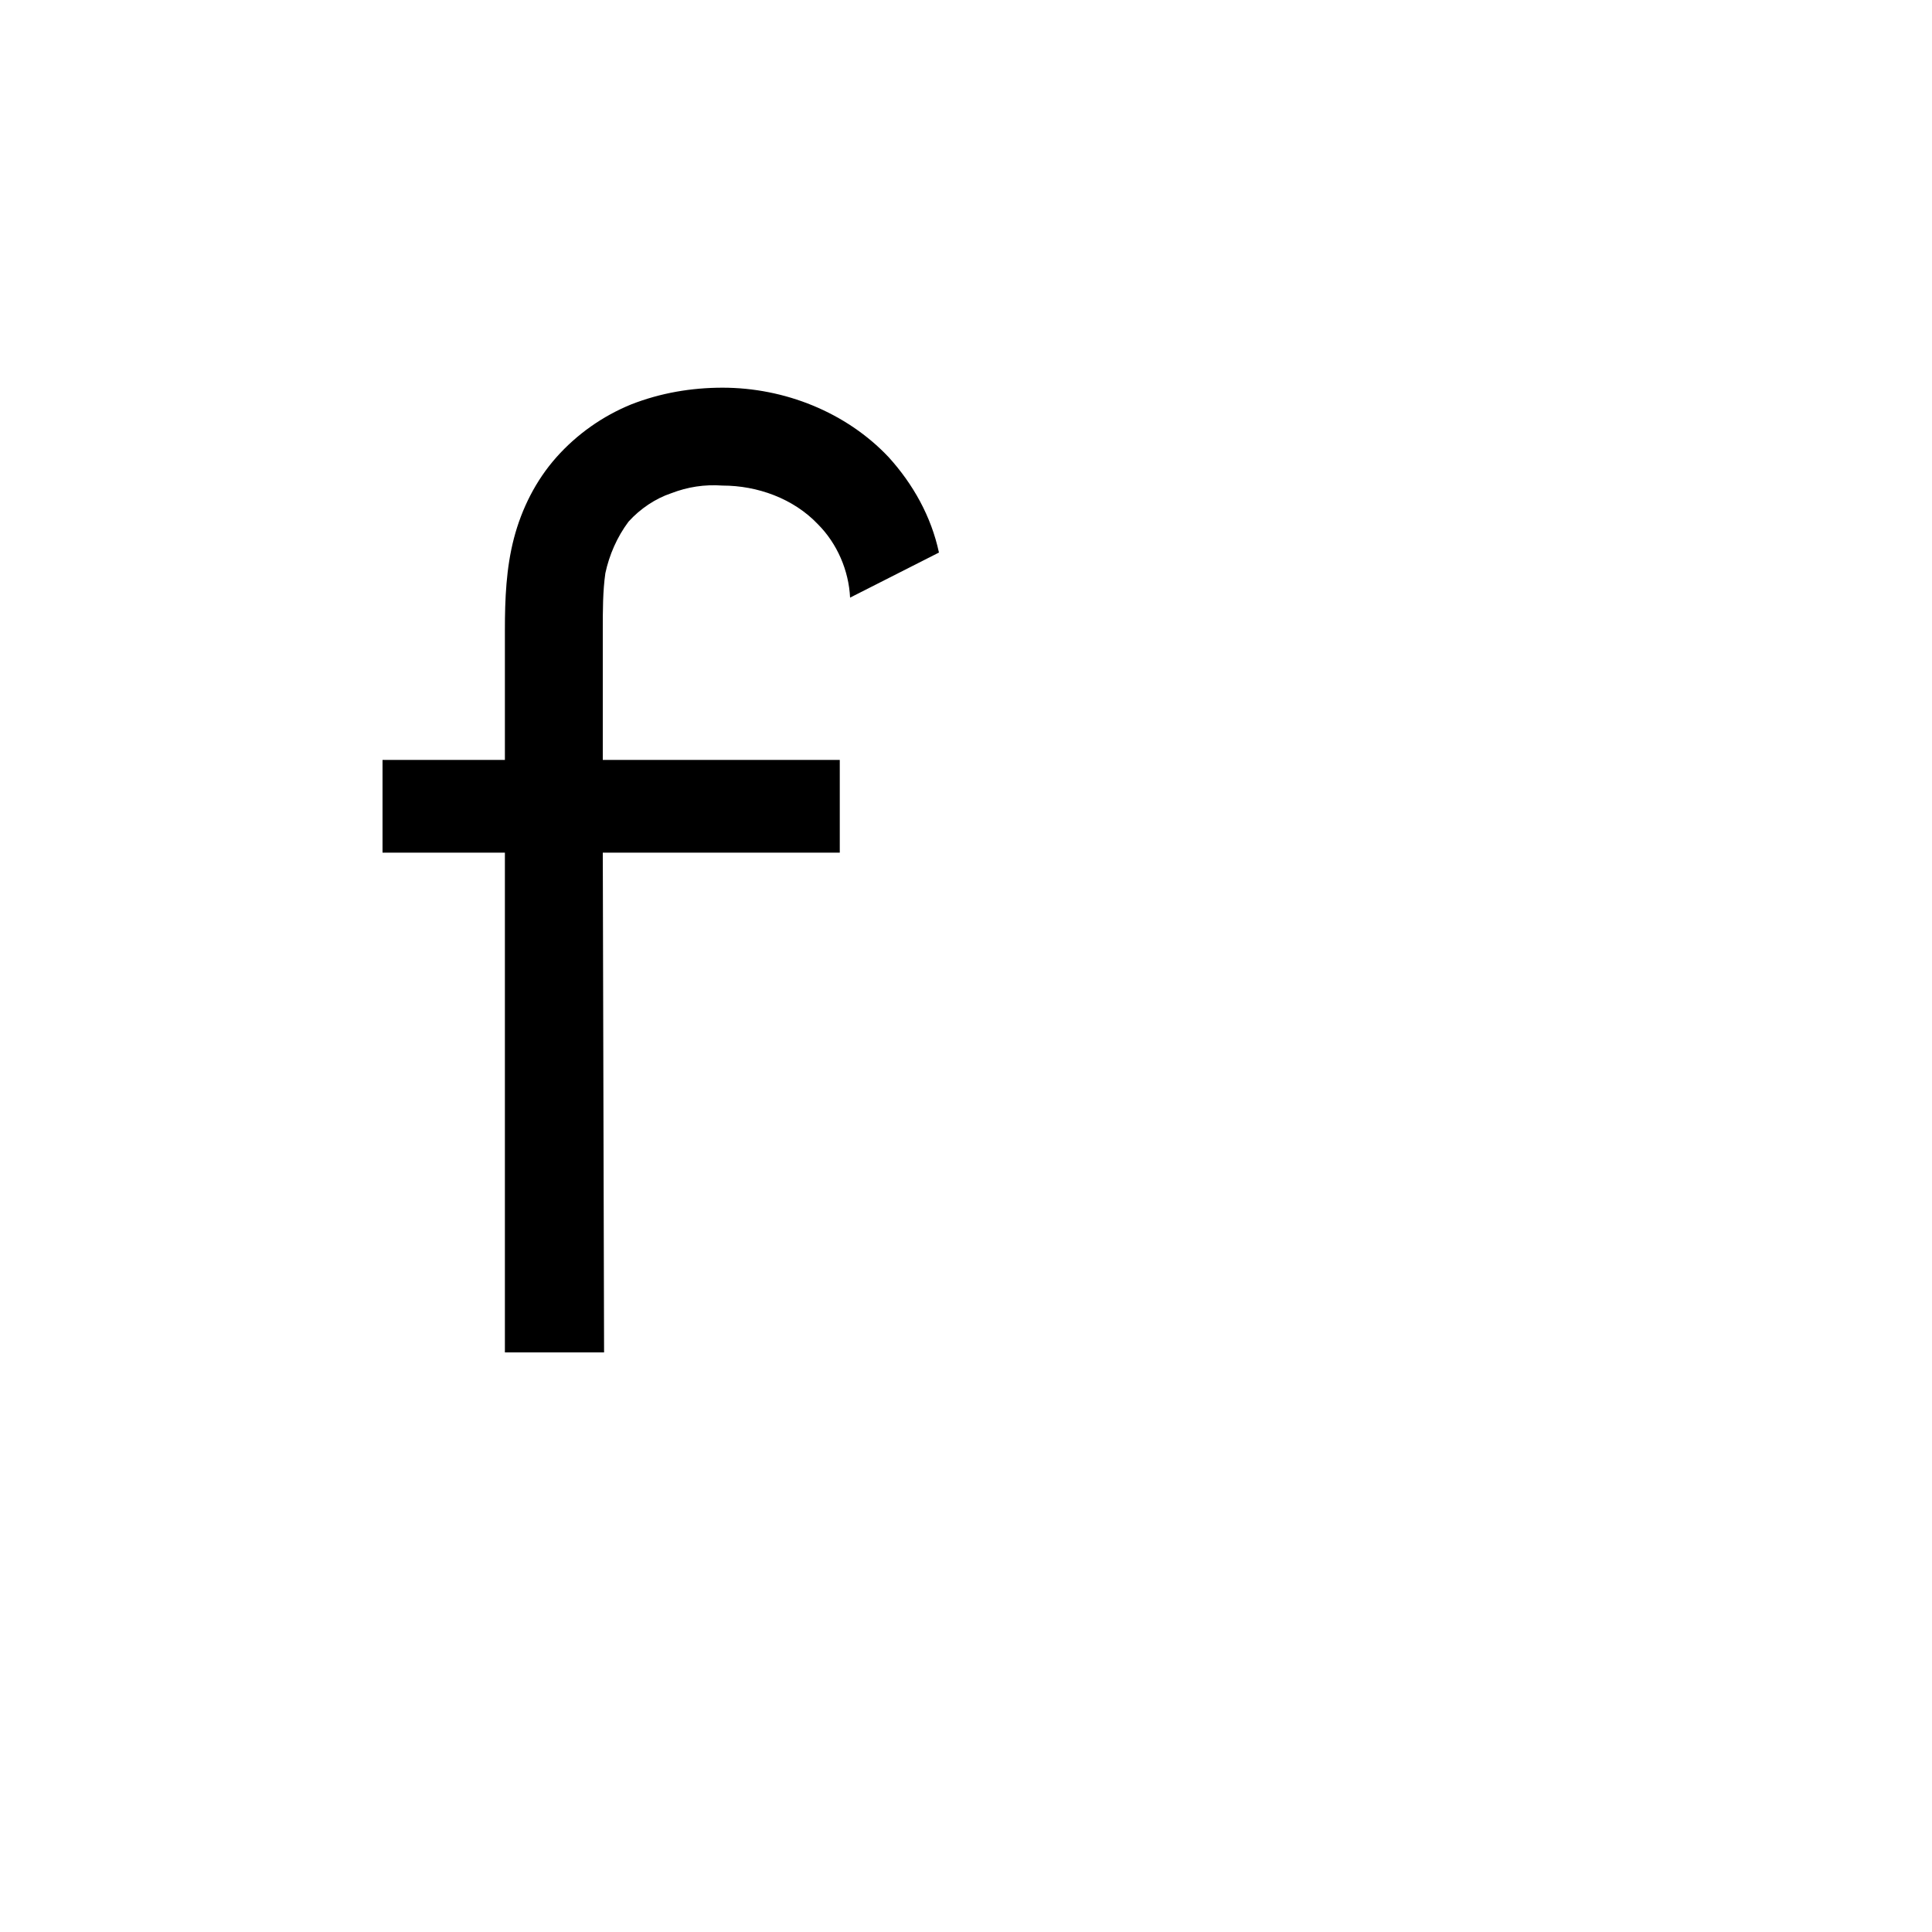
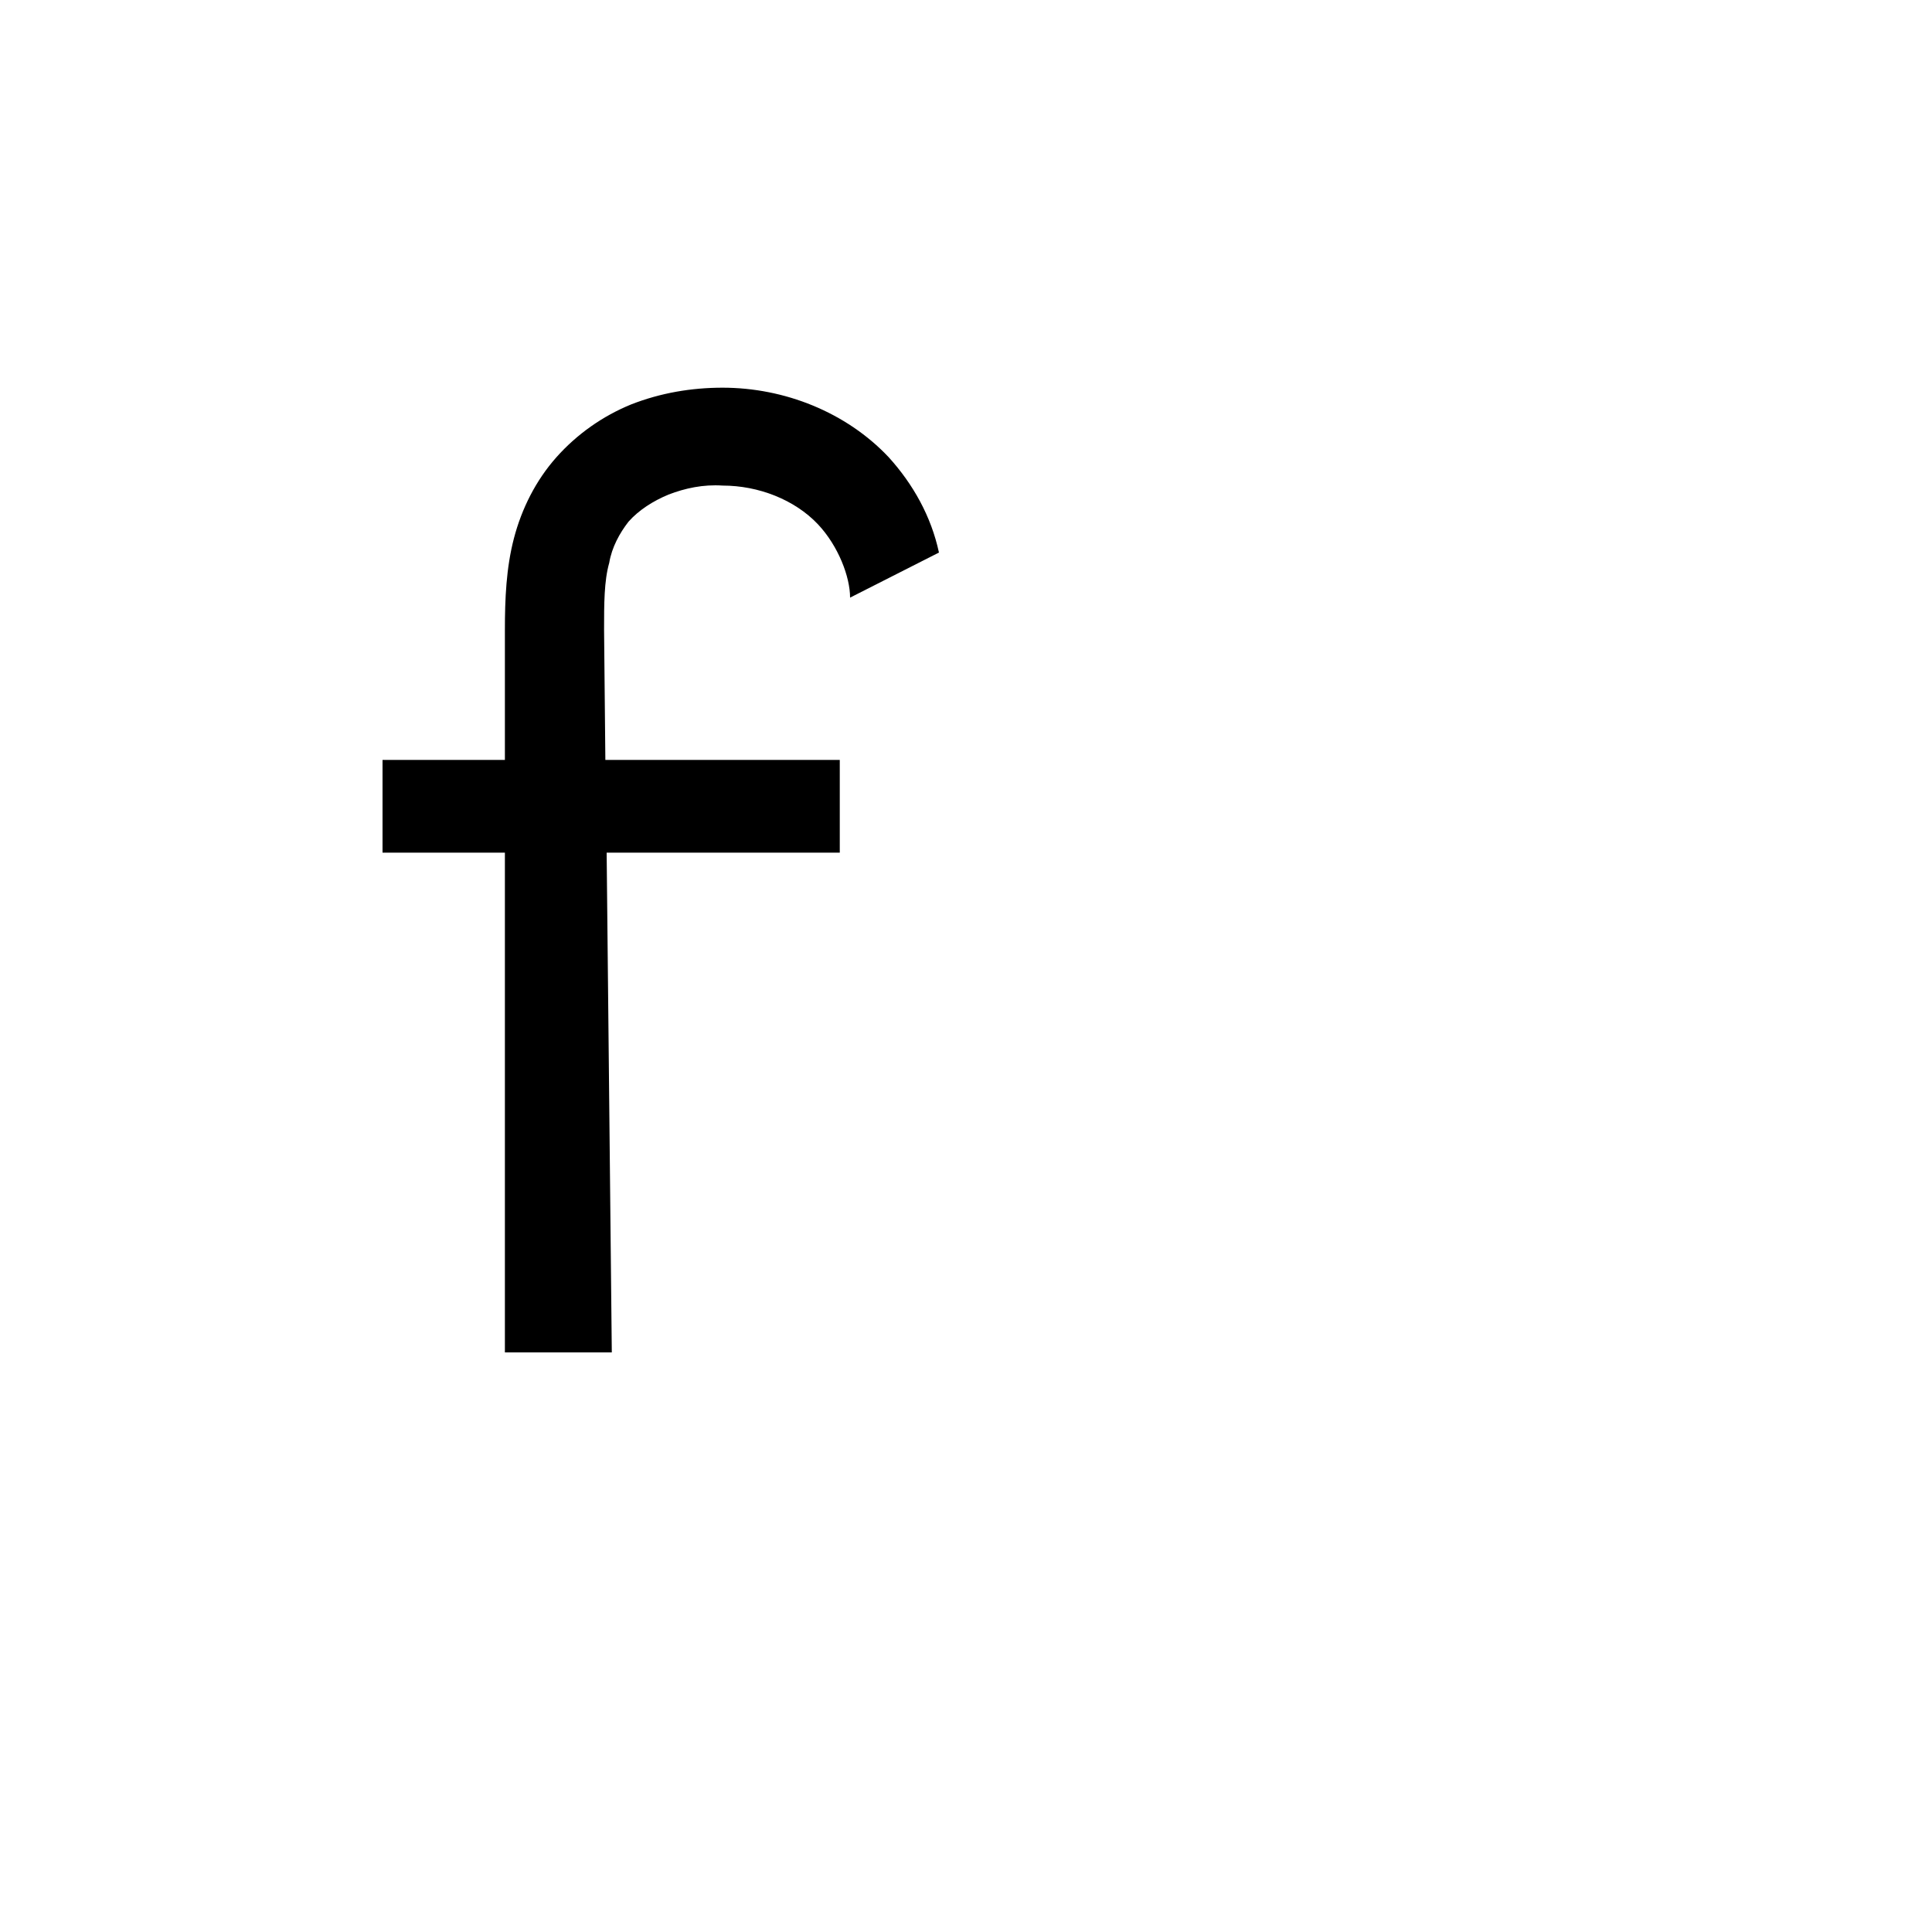
<svg xmlns="http://www.w3.org/2000/svg" viewBox="-0.25 -1.05 1.5 1.5">
-   <path d="M 0.142 -0.388 L 0.047 -0.388 L 0.047 -0.46 L 0.142 -0.46 L 0.142 -0.561 C 0.142 -0.585  0.143 -0.609  0.149 -0.632 C 0.155 -0.655  0.166 -0.677  0.182 -0.695 C 0.198 -0.713  0.218 -0.727  0.24 -0.736 C 0.263 -0.745  0.287 -0.749  0.311 -0.749 C 0.359 -0.749  0.407 -0.73  0.44 -0.695 C 0.459 -0.674  0.473 -0.649  0.479 -0.621 L 0.41 -0.586 C 0.409 -0.607  0.4 -0.628  0.385 -0.643 C 0.366 -0.663  0.338 -0.673  0.311 -0.673 C 0.297 -0.674  0.284 -0.672  0.271 -0.667 C 0.259 -0.663  0.247 -0.655  0.238 -0.645 C 0.229 -0.633  0.223 -0.619  0.22 -0.605 C 0.218 -0.591  0.218 -0.576  0.218 -0.561 L 0.218 -0.46 L 0.402 -0.46 L 0.402 -0.388 L 0.218 -0.388 L 0.219 -0 L 0.142 -0 L 0.142 -0.388 Z" fill="black" />
+   <path d="M 0.142 -0.388 L 0.047 -0.388 L 0.047 -0.46 L 0.142 -0.46 L 0.142 -0.561 C 0.142 -0.585  0.143 -0.609  0.149 -0.632 C 0.155 -0.655  0.166 -0.677  0.182 -0.695 C 0.198 -0.713  0.218 -0.727  0.24 -0.736 C 0.263 -0.745  0.287 -0.749  0.311 -0.749 C 0.359 -0.749  0.407 -0.73  0.44 -0.695 C 0.459 -0.674  0.473 -0.649  0.479 -0.621 L 0.41 -0.586 C 0.41 -0.602  0.401 -0.626  0.385 -0.643 C 0.367 -0.662  0.339 -0.673  0.311 -0.673 C 0.296 -0.674  0.282 -0.671  0.269 -0.666 C 0.257 -0.661  0.246 -0.654  0.238 -0.645 C 0.231 -0.636  0.225 -0.625  0.223 -0.613 C 0.219 -0.599  0.219 -0.581  0.219 -0.561 L 0.22 -0.46 L 0.402 -0.46 L 0.402 -0.388 L 0.221 -0.388 L 0.225 -0 L 0.142 -0 L 0.142 -0.388 Z" fill="black" />
</svg>
